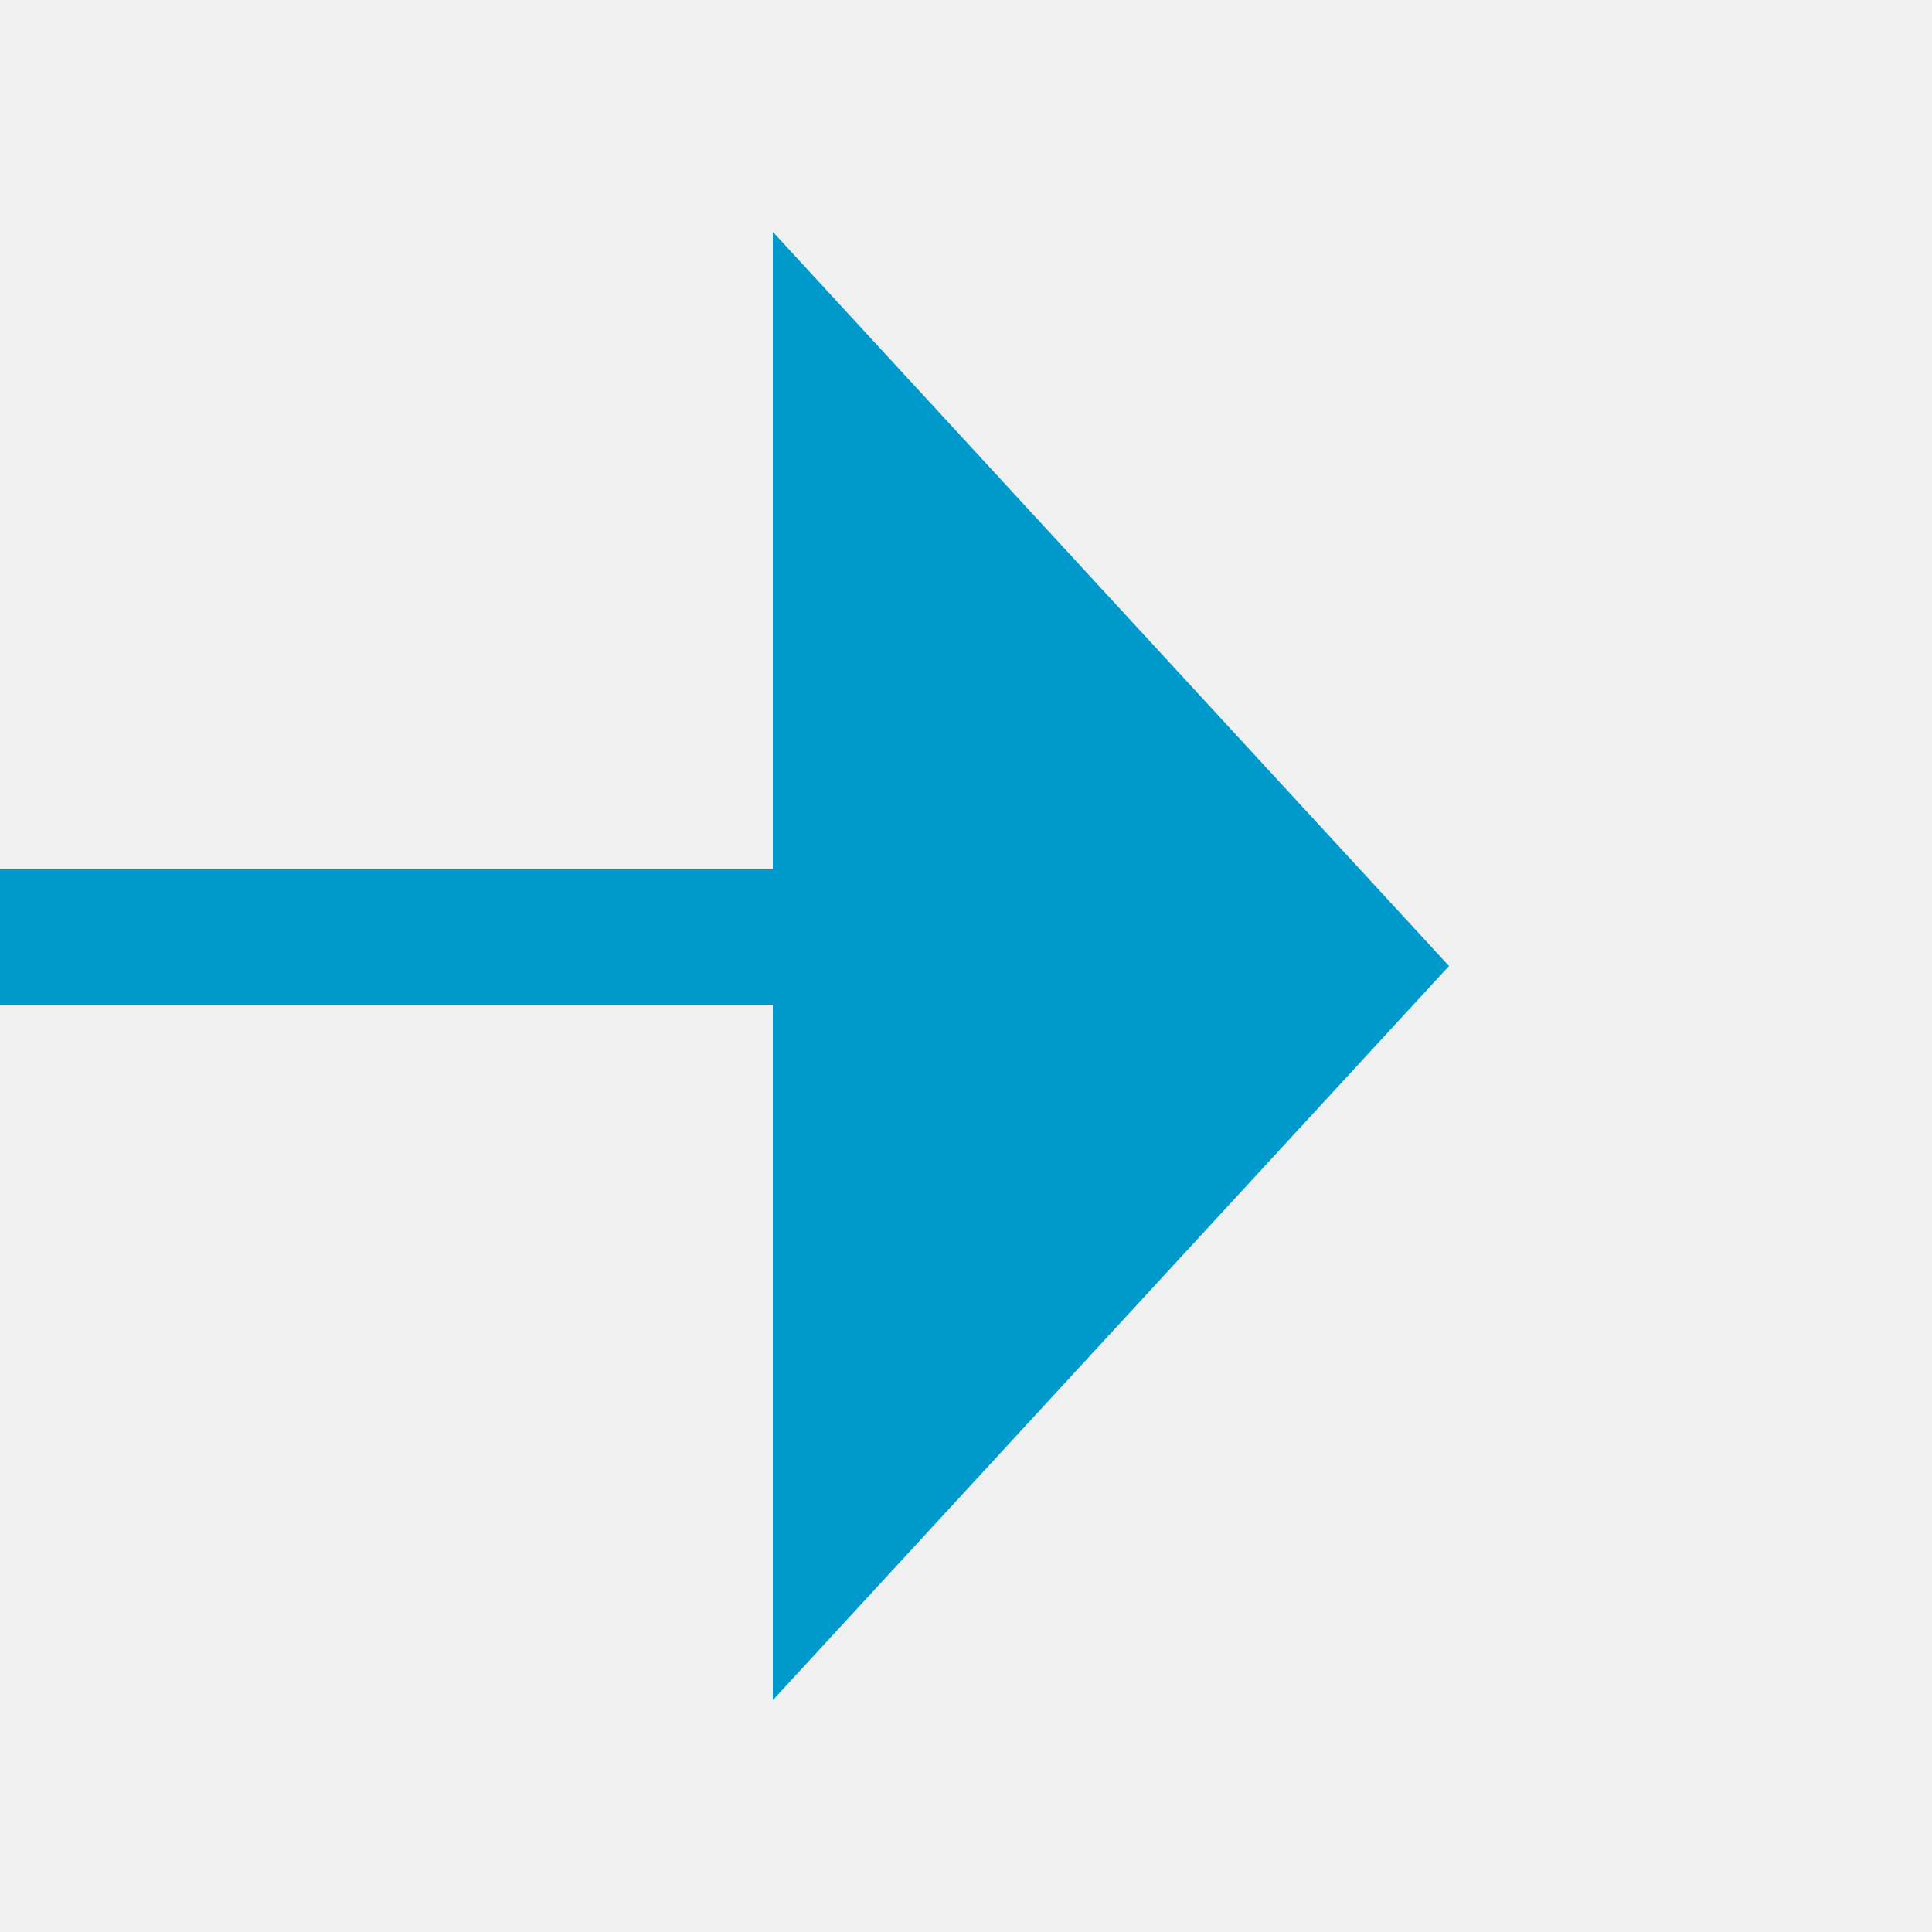
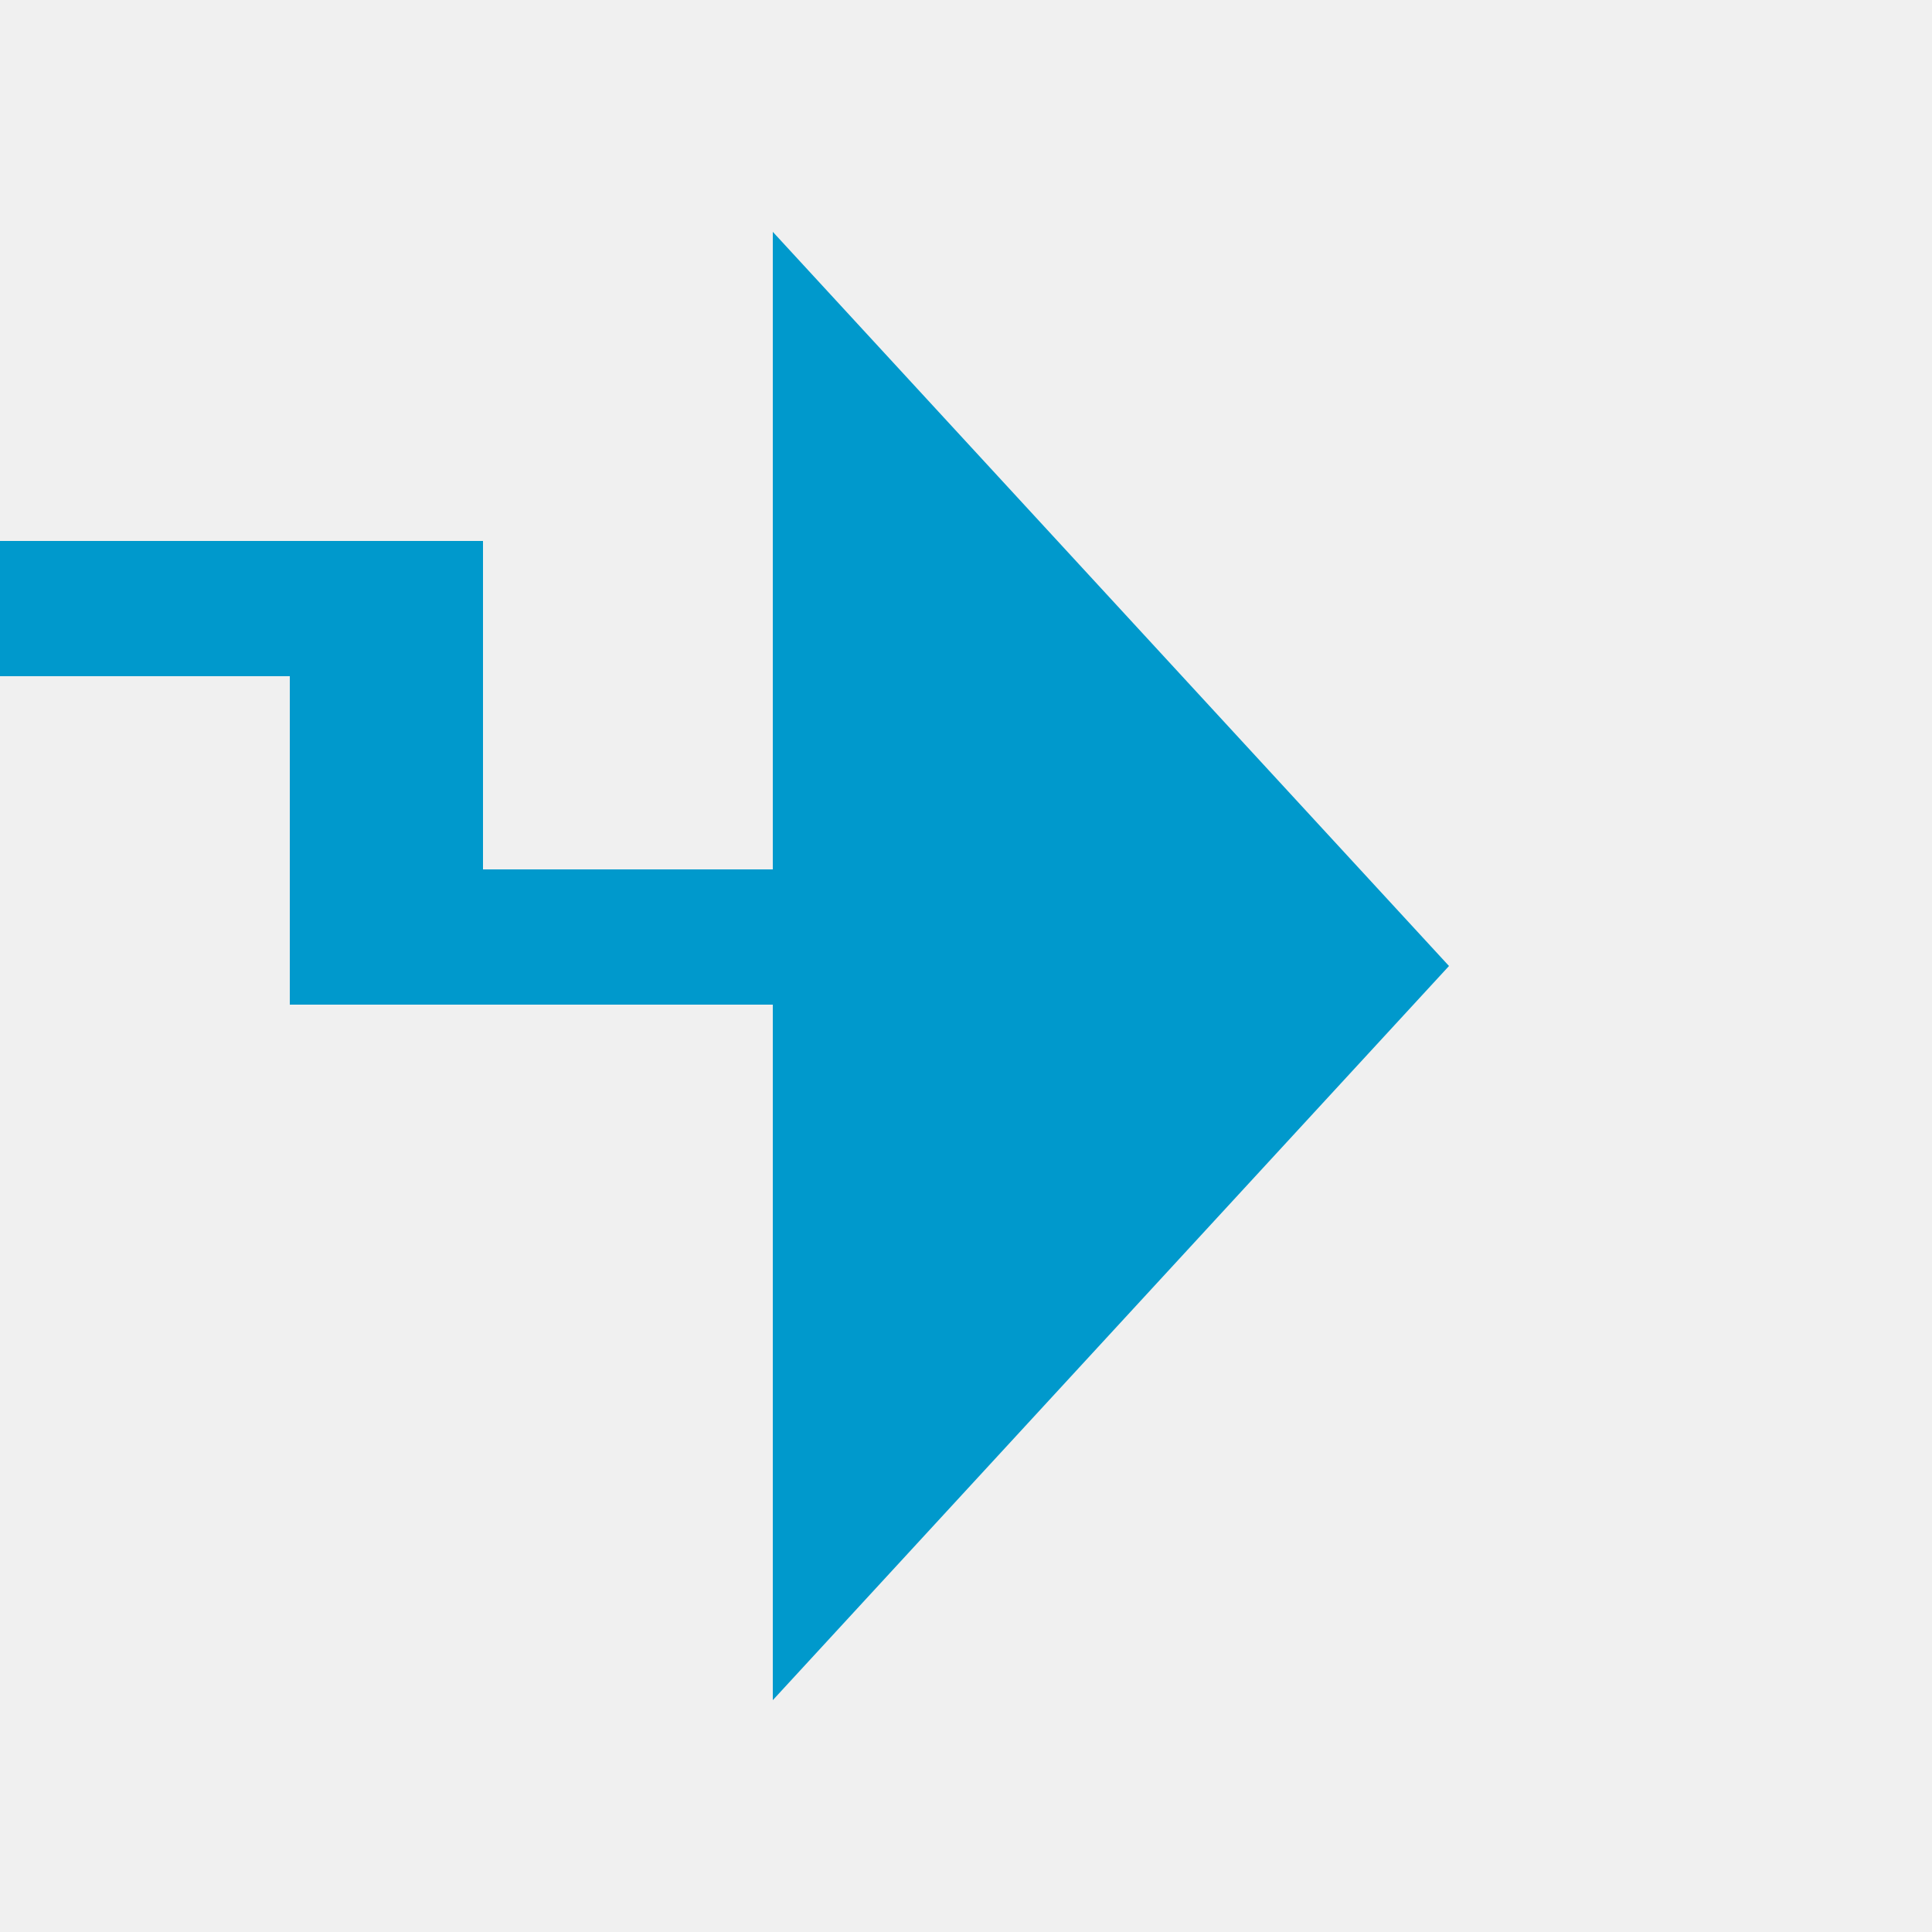
- <svg xmlns="http://www.w3.org/2000/svg" version="1.1" width="20px" height="20px" preserveAspectRatio="xMinYMid meet" viewBox="2293 562  20 18">
+ <svg xmlns="http://www.w3.org/2000/svg" version="1.1" width="20px" height="20px" preserveAspectRatio="xMinYMid meet" viewBox="1636 594  20 18">
  <defs>
-     <mask fill="white" id="clip196">
-       <path d="M 2091.5 554  L 2202.5 554  L 2202.5 579  L 2091.5 579  Z M 1981 554  L 2318 554  L 2318 581  L 1981 581  Z " fill-rule="evenodd" />
+     <mask fill="white" id="clip263">
+       <path d="M 1434.5 586  L 1545.5 586  L 1545.5 611  L 1434.5 611  Z M 1324 586  L 1661 586  L 1661 613  L 1324 613  Z " fill-rule="evenodd" />
    </mask>
  </defs>
-   <path d="M 1981 567  L 2290 567  L 2290 571  L 2302 571  " stroke-width="2" stroke="#0099cc" fill="none" mask="url(#clip196)" />
-   <path d="M 2301 578.6  L 2308 571  L 2301 563.4  L 2301 578.6  Z " fill-rule="nonzero" fill="#0099cc" stroke="none" mask="url(#clip196)" />
+   <path d="M 1324 599  L 1640 599  L 1640 603  L 1645 603  " stroke-width="2" stroke="#0099cc" fill="none" mask="url(#clip263)" />
+   <path d="M 1644 610.6  L 1651 603  L 1644 595.4  L 1644 610.6  Z " fill-rule="nonzero" fill="#0099cc" stroke="none" mask="url(#clip263)" />
</svg>
